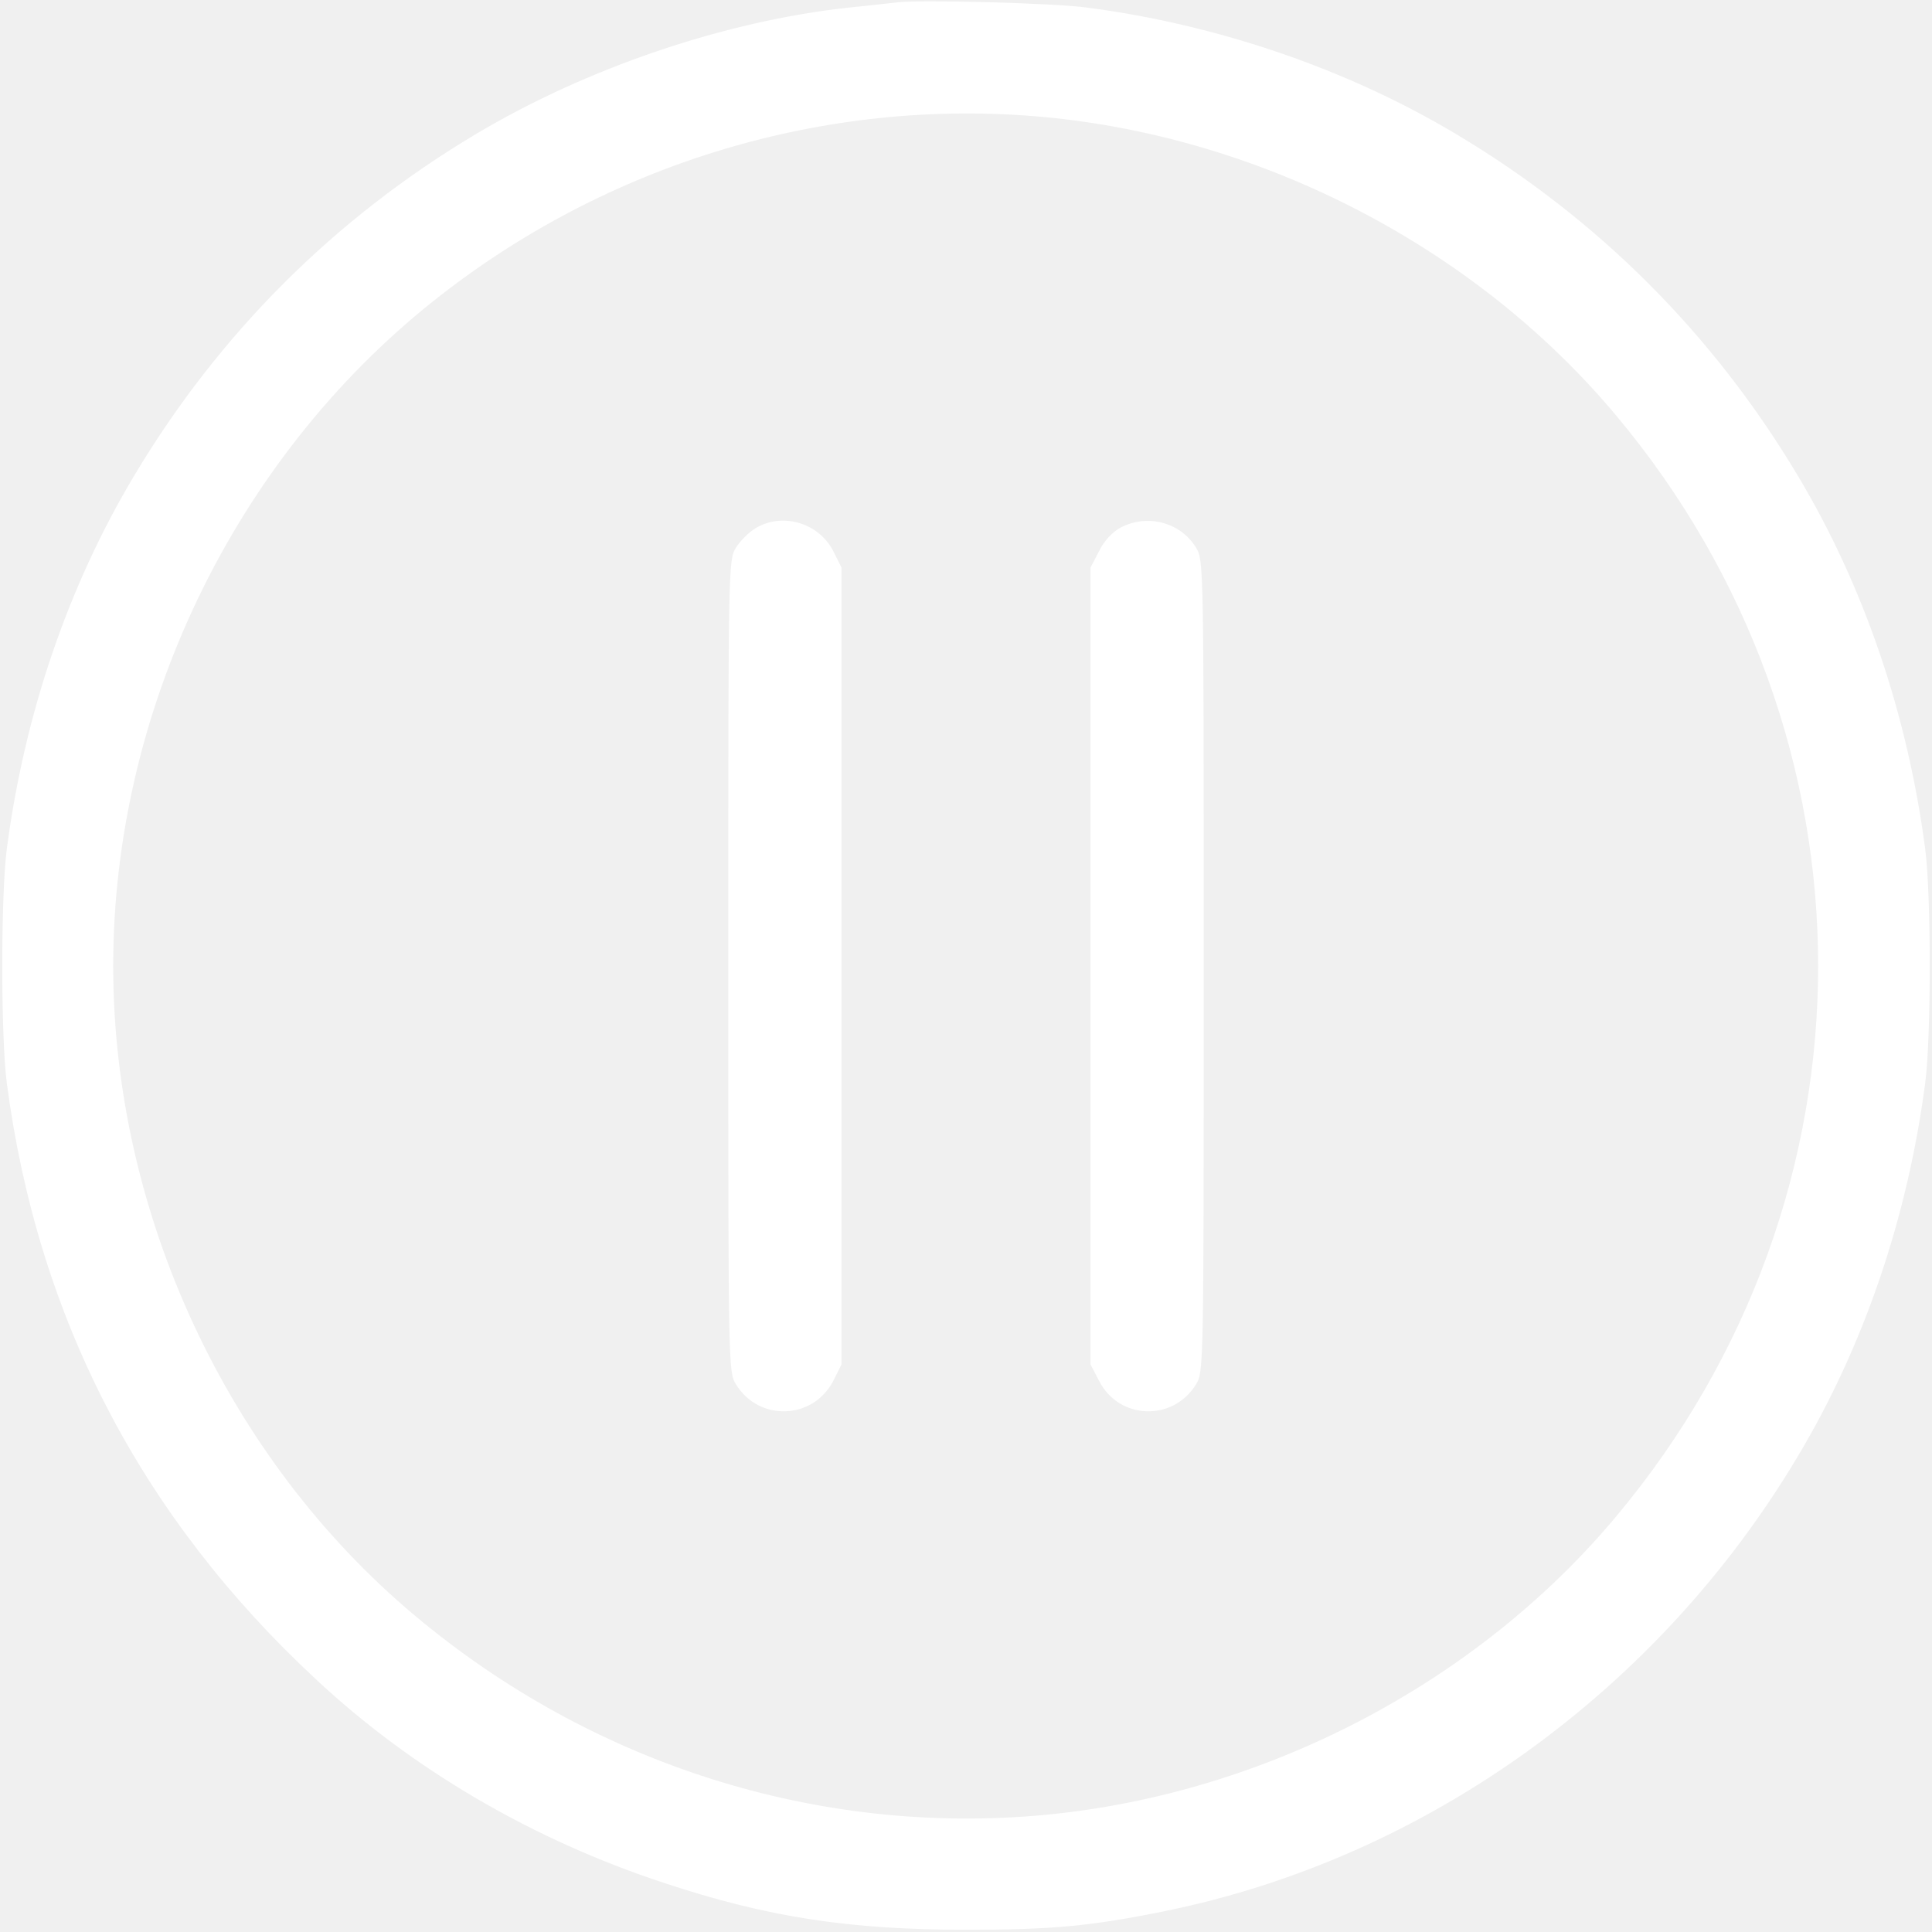
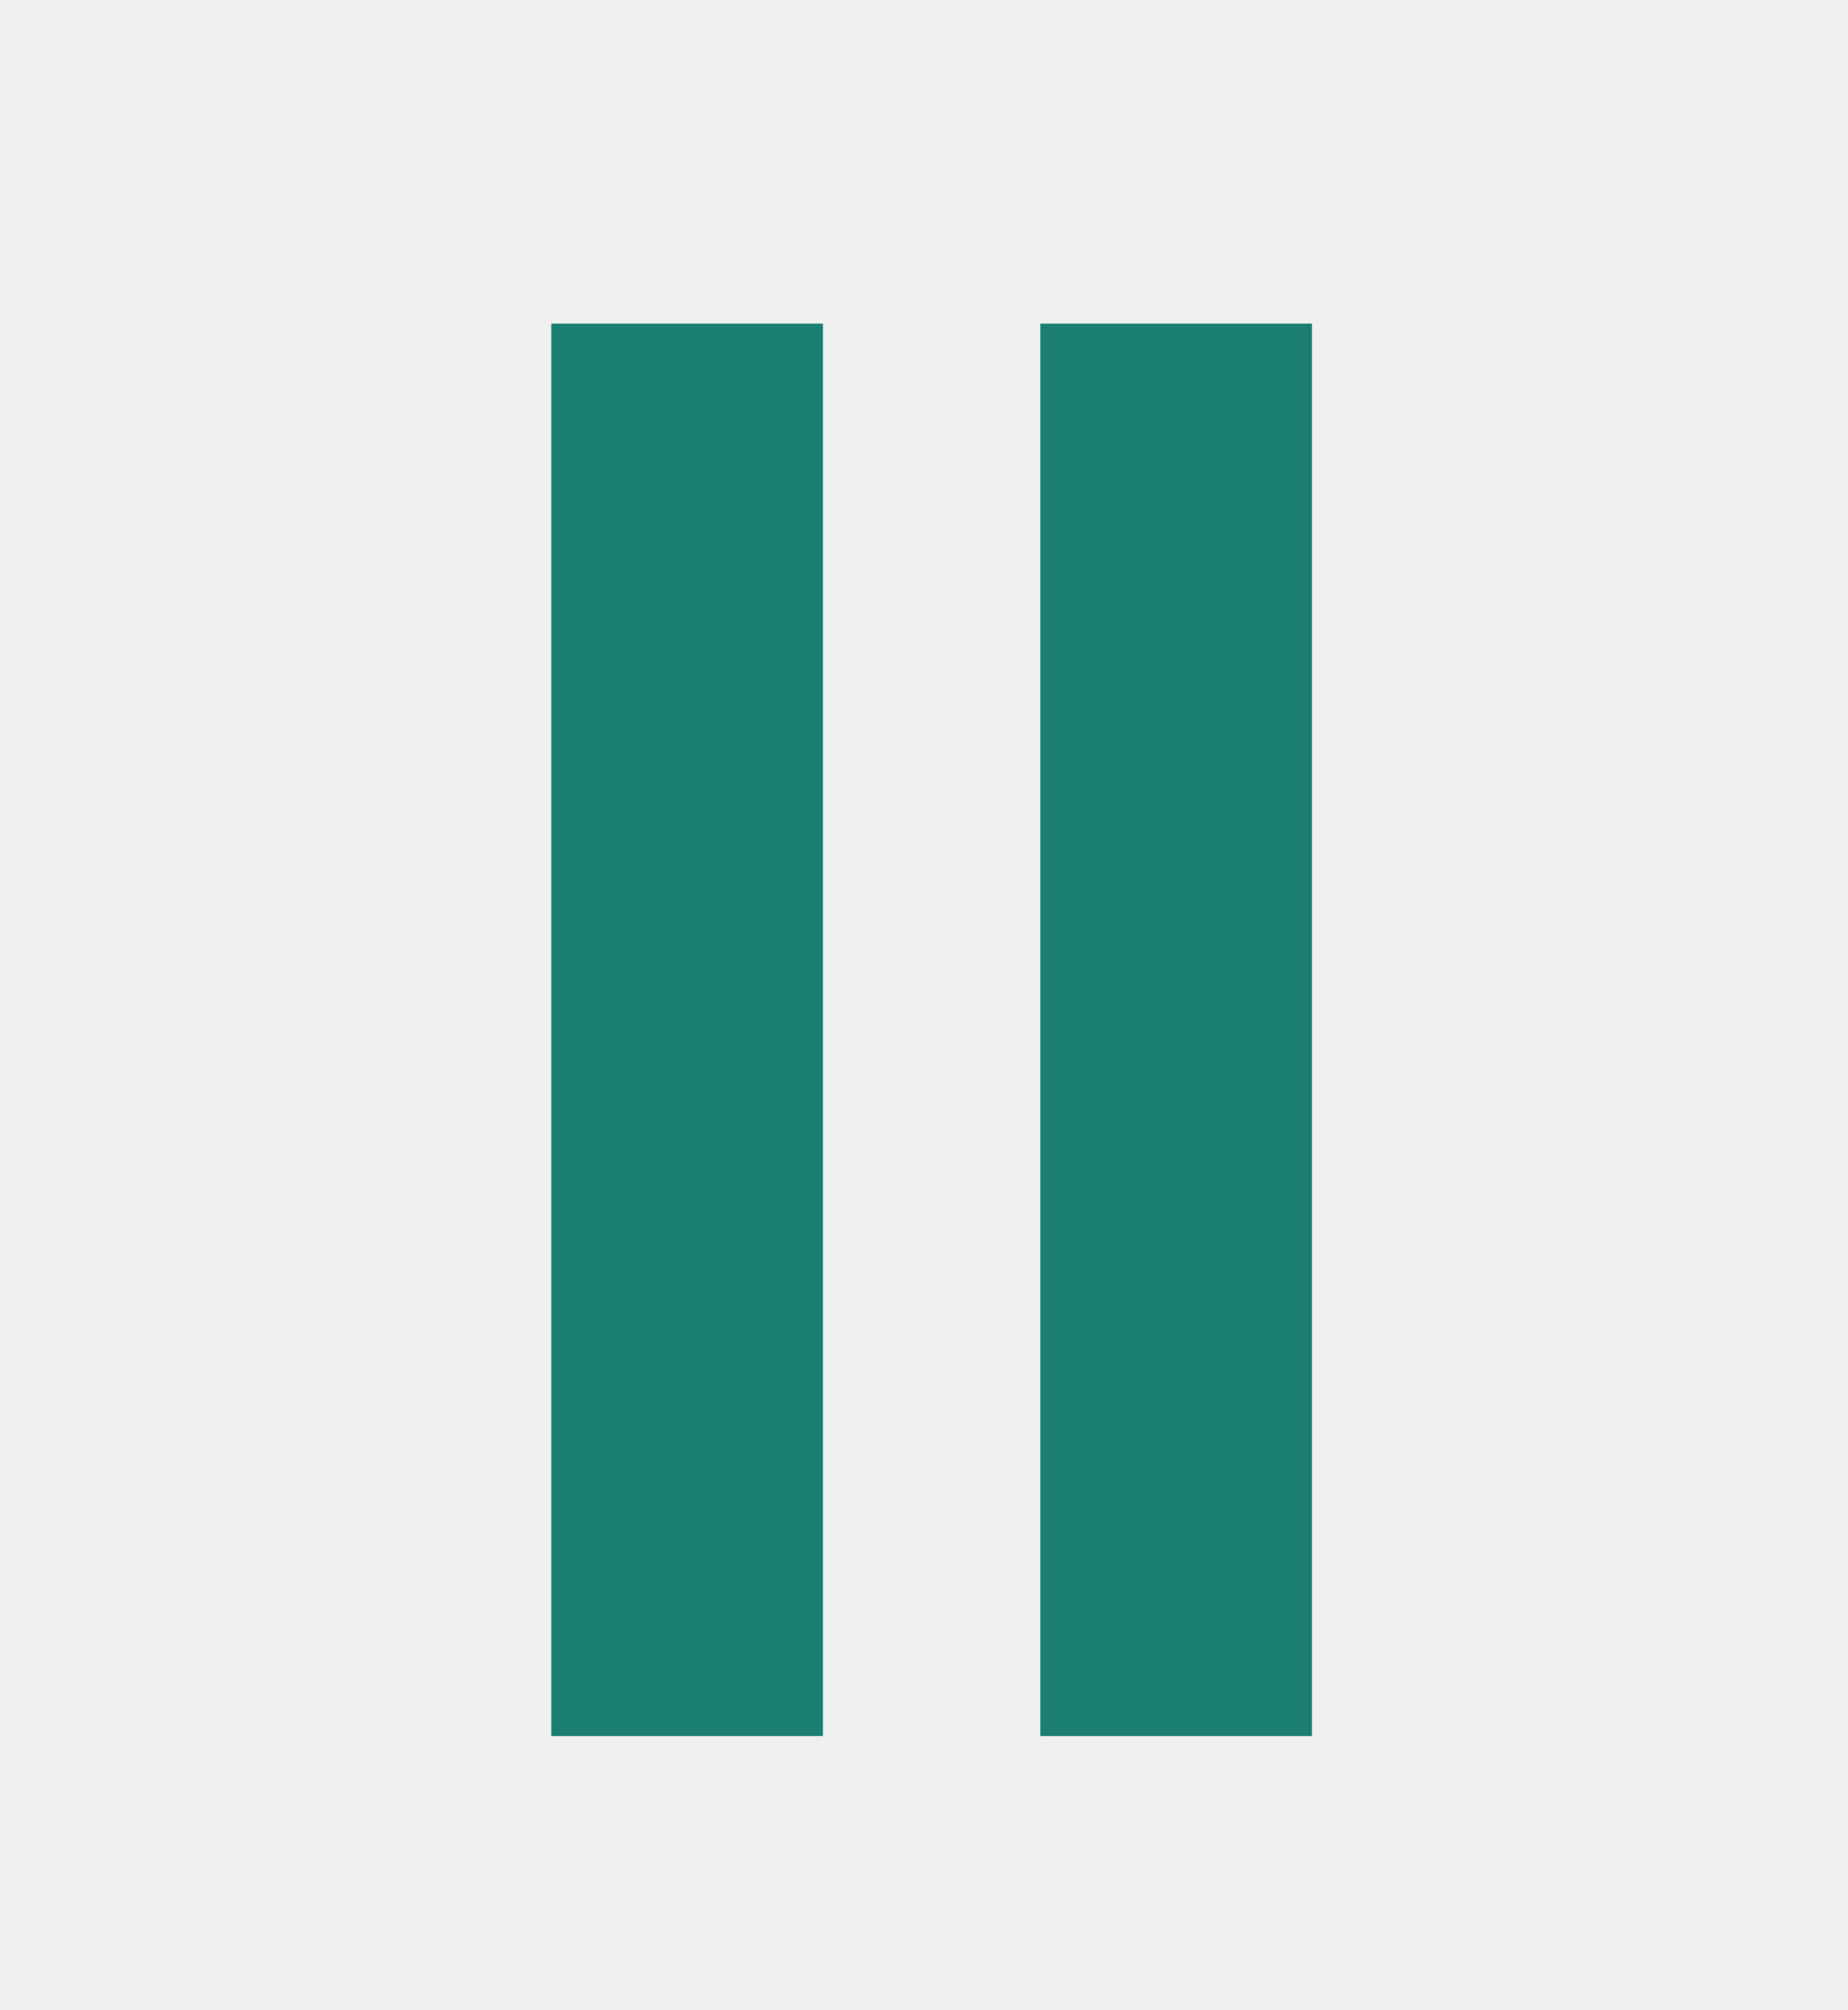
- <svg xmlns="http://www.w3.org/2000/svg" version="1.0" width="512pt" height="512pt" viewBox="0 0 512 512" preserveAspectRatio="xMidYMid meet">
-   <g transform="translate(0,512) scale(0.1,-0.1)" fill="#FFFFFF" stroke="none">
-     <path d="M2380 5114 c-19 -2 -78 -9 -130 -14 -330 -36 -695 -160 -990 -336 -375 -224 -680 -529 -904 -904 -175 -292 -291 -632 -338 -990 -16 -123 -16 -497 0 -620 82 -623 356 -1150 820 -1581 256 -239 575 -425 922 -539 274 -91 491 -124 800 -124 228 0 329 9 530 50 689 141 1304 583 1674 1204 175 292 291 632 338 990 16 123 16 497 0 620 -47 358 -163 698 -338 990 -224 375 -529 680 -904 904 -289 173 -634 291 -980 336 -88 12 -438 21 -500 14z m385 -304 c583 -54 1146 -347 1517 -790 715 -853 715 -2067 0 -2920 -371 -443 -934 -736 -1517 -790 -598 -55 -1196 135 -1665 528 -498 417 -800 1067 -800 1722 0 676 320 1341 847 1761 459 366 1041 542 1618 489z" />
-     <path d="M2002 3720 c-18 -11 -41 -34 -52 -52 -20 -32 -20 -53 -20 -1108 0 -1055 0 -1076 20 -1108 61 -100 204 -95 258 8 l22 44 0 1056 0 1056 -22 44 c-39 75 -135 103 -206 60z" />
-     <path d="M2970 3722 c-22 -12 -44 -35 -57 -62 l-23 -44 0 -1056 0 -1056 23 -44 c53 -103 196 -108 257 -8 20 32 20 53 20 1108 0 1055 0 1076 -20 1108 -41 68 -129 91 -200 54z" />
-   </g>
+ <svg xmlns="http://www.w3.org/2000/svg" width="34" height="37" viewBox="0 0 34 37" fill="none">
+   <rect width="5" height="26" transform="matrix(-1 4.09193e-09 4.09193e-09 1 15.1452 5.95703)" fill="#1A7F72" />
+   <rect width="5" height="26" transform="matrix(-1 4.09193e-09 4.09193e-09 1 24.1453 5.95703)" fill="#1A7F72" />
</svg>
